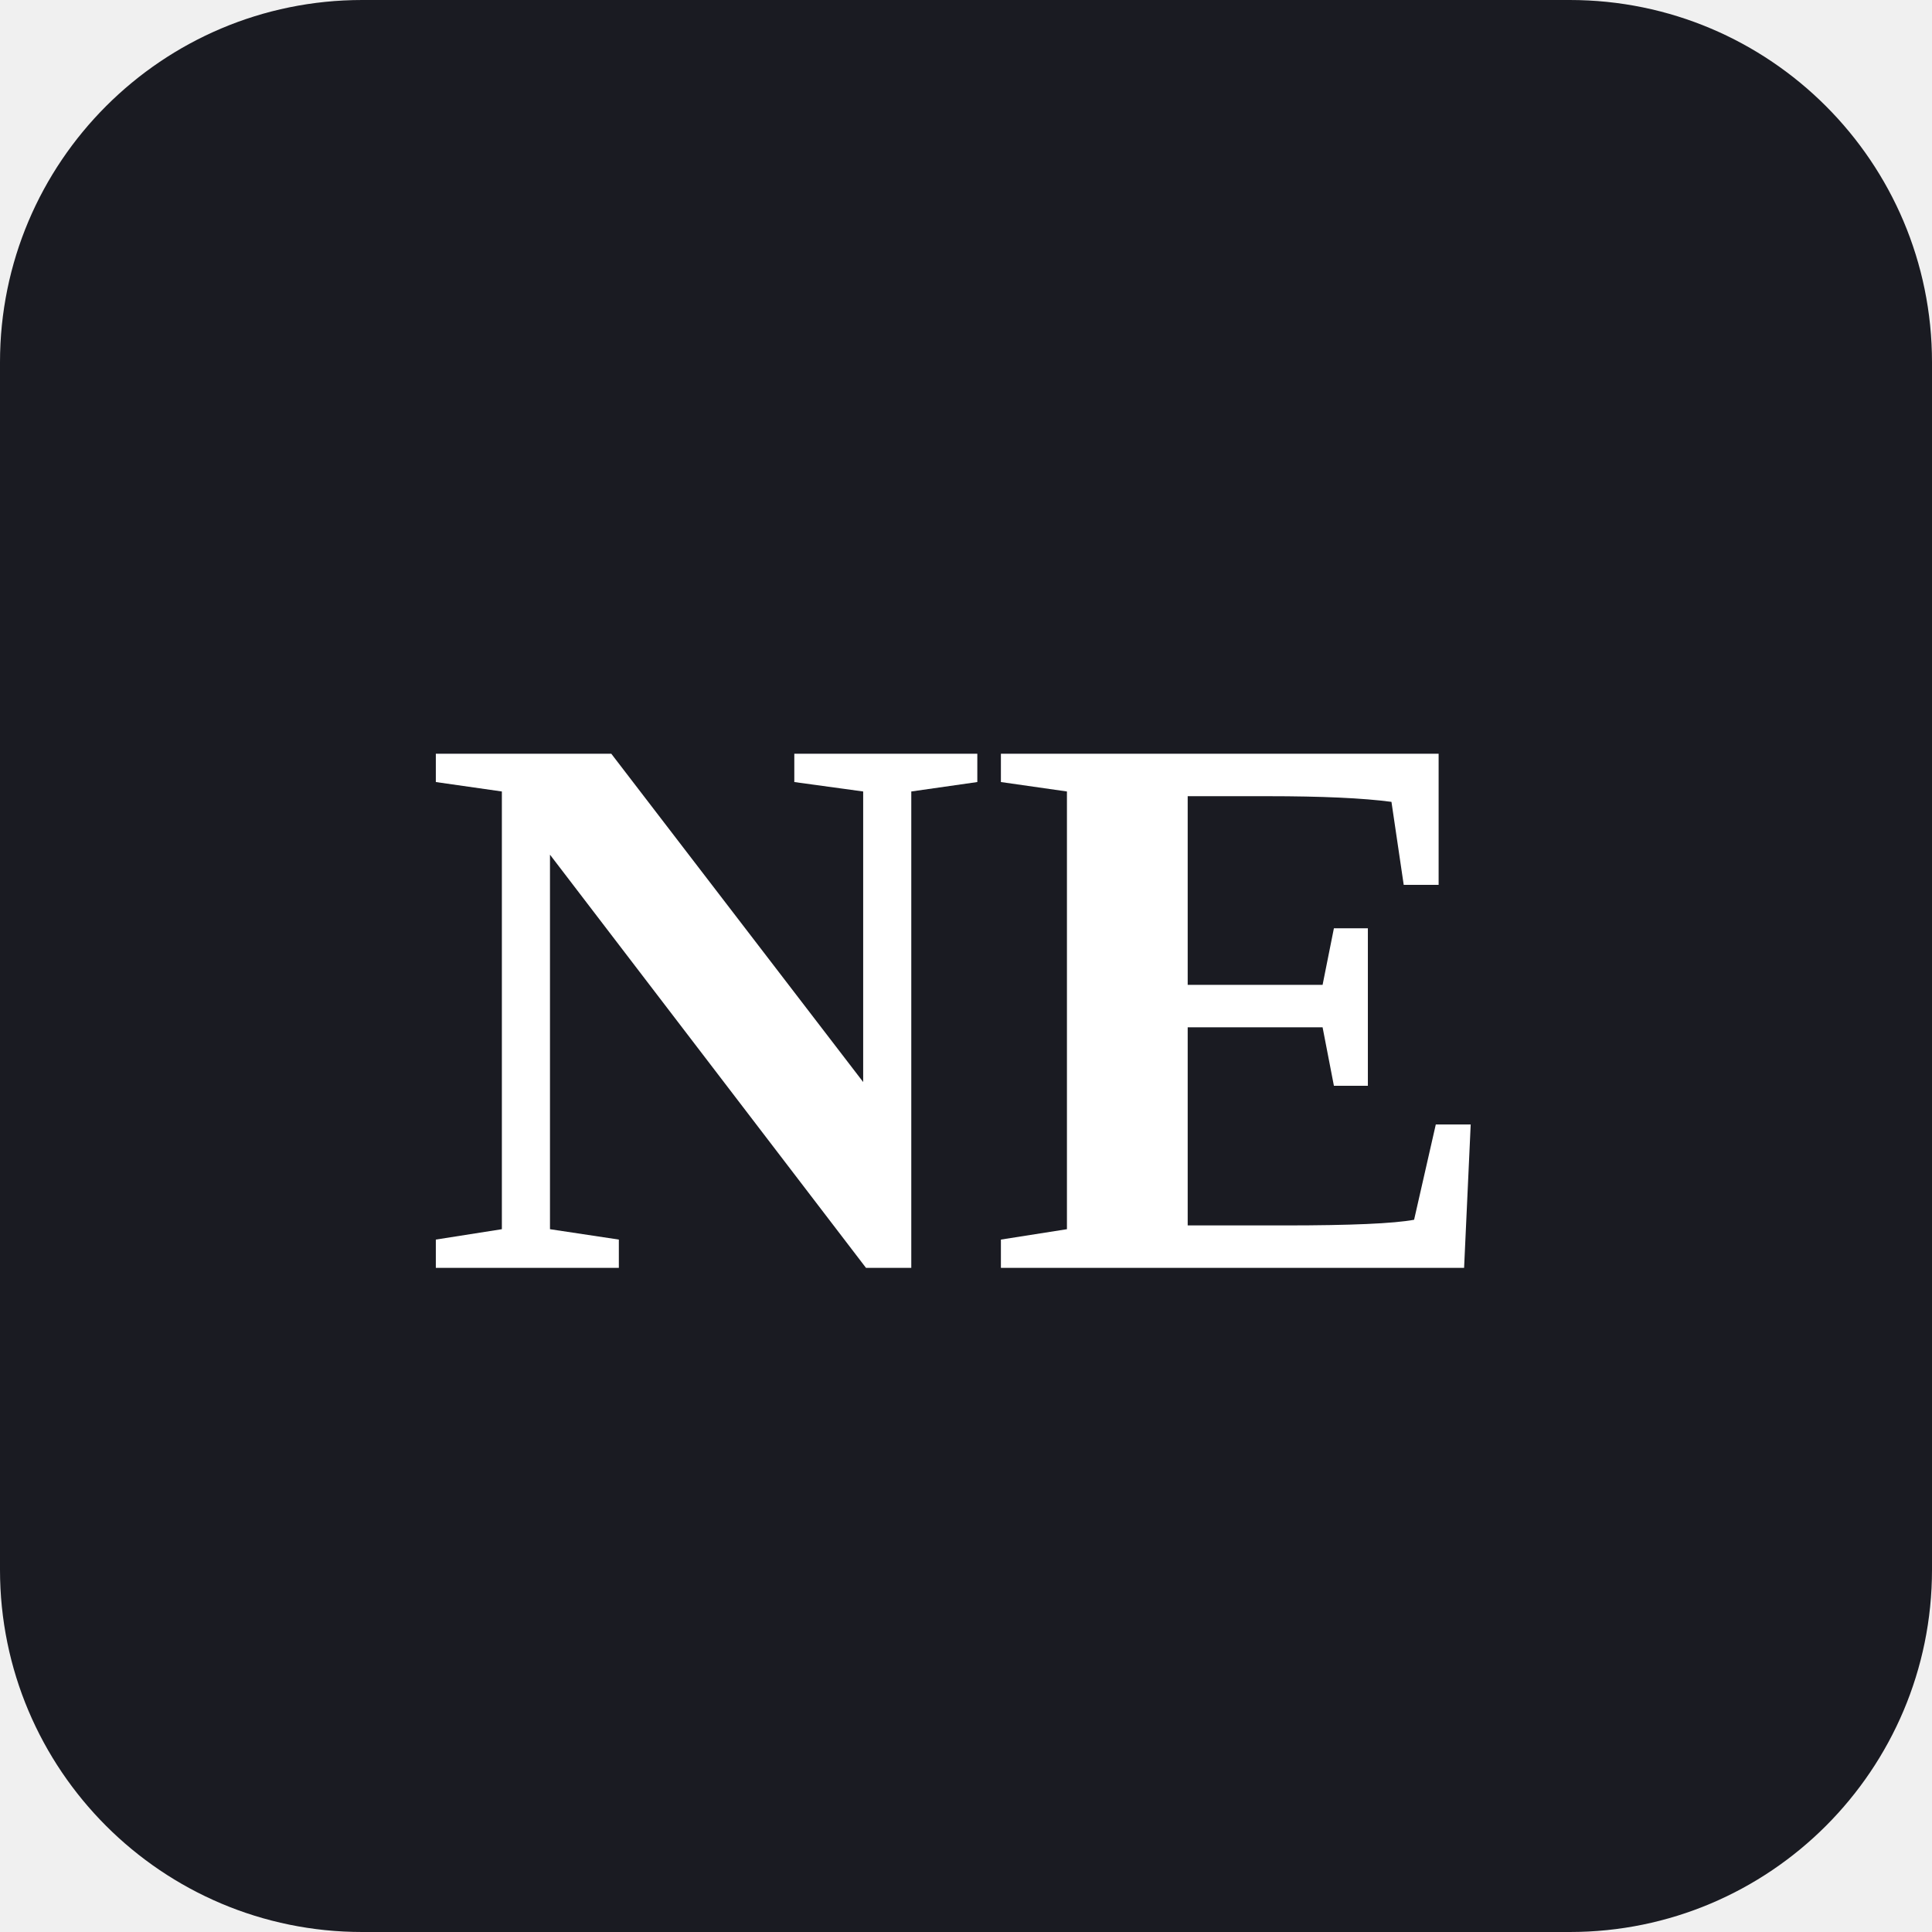
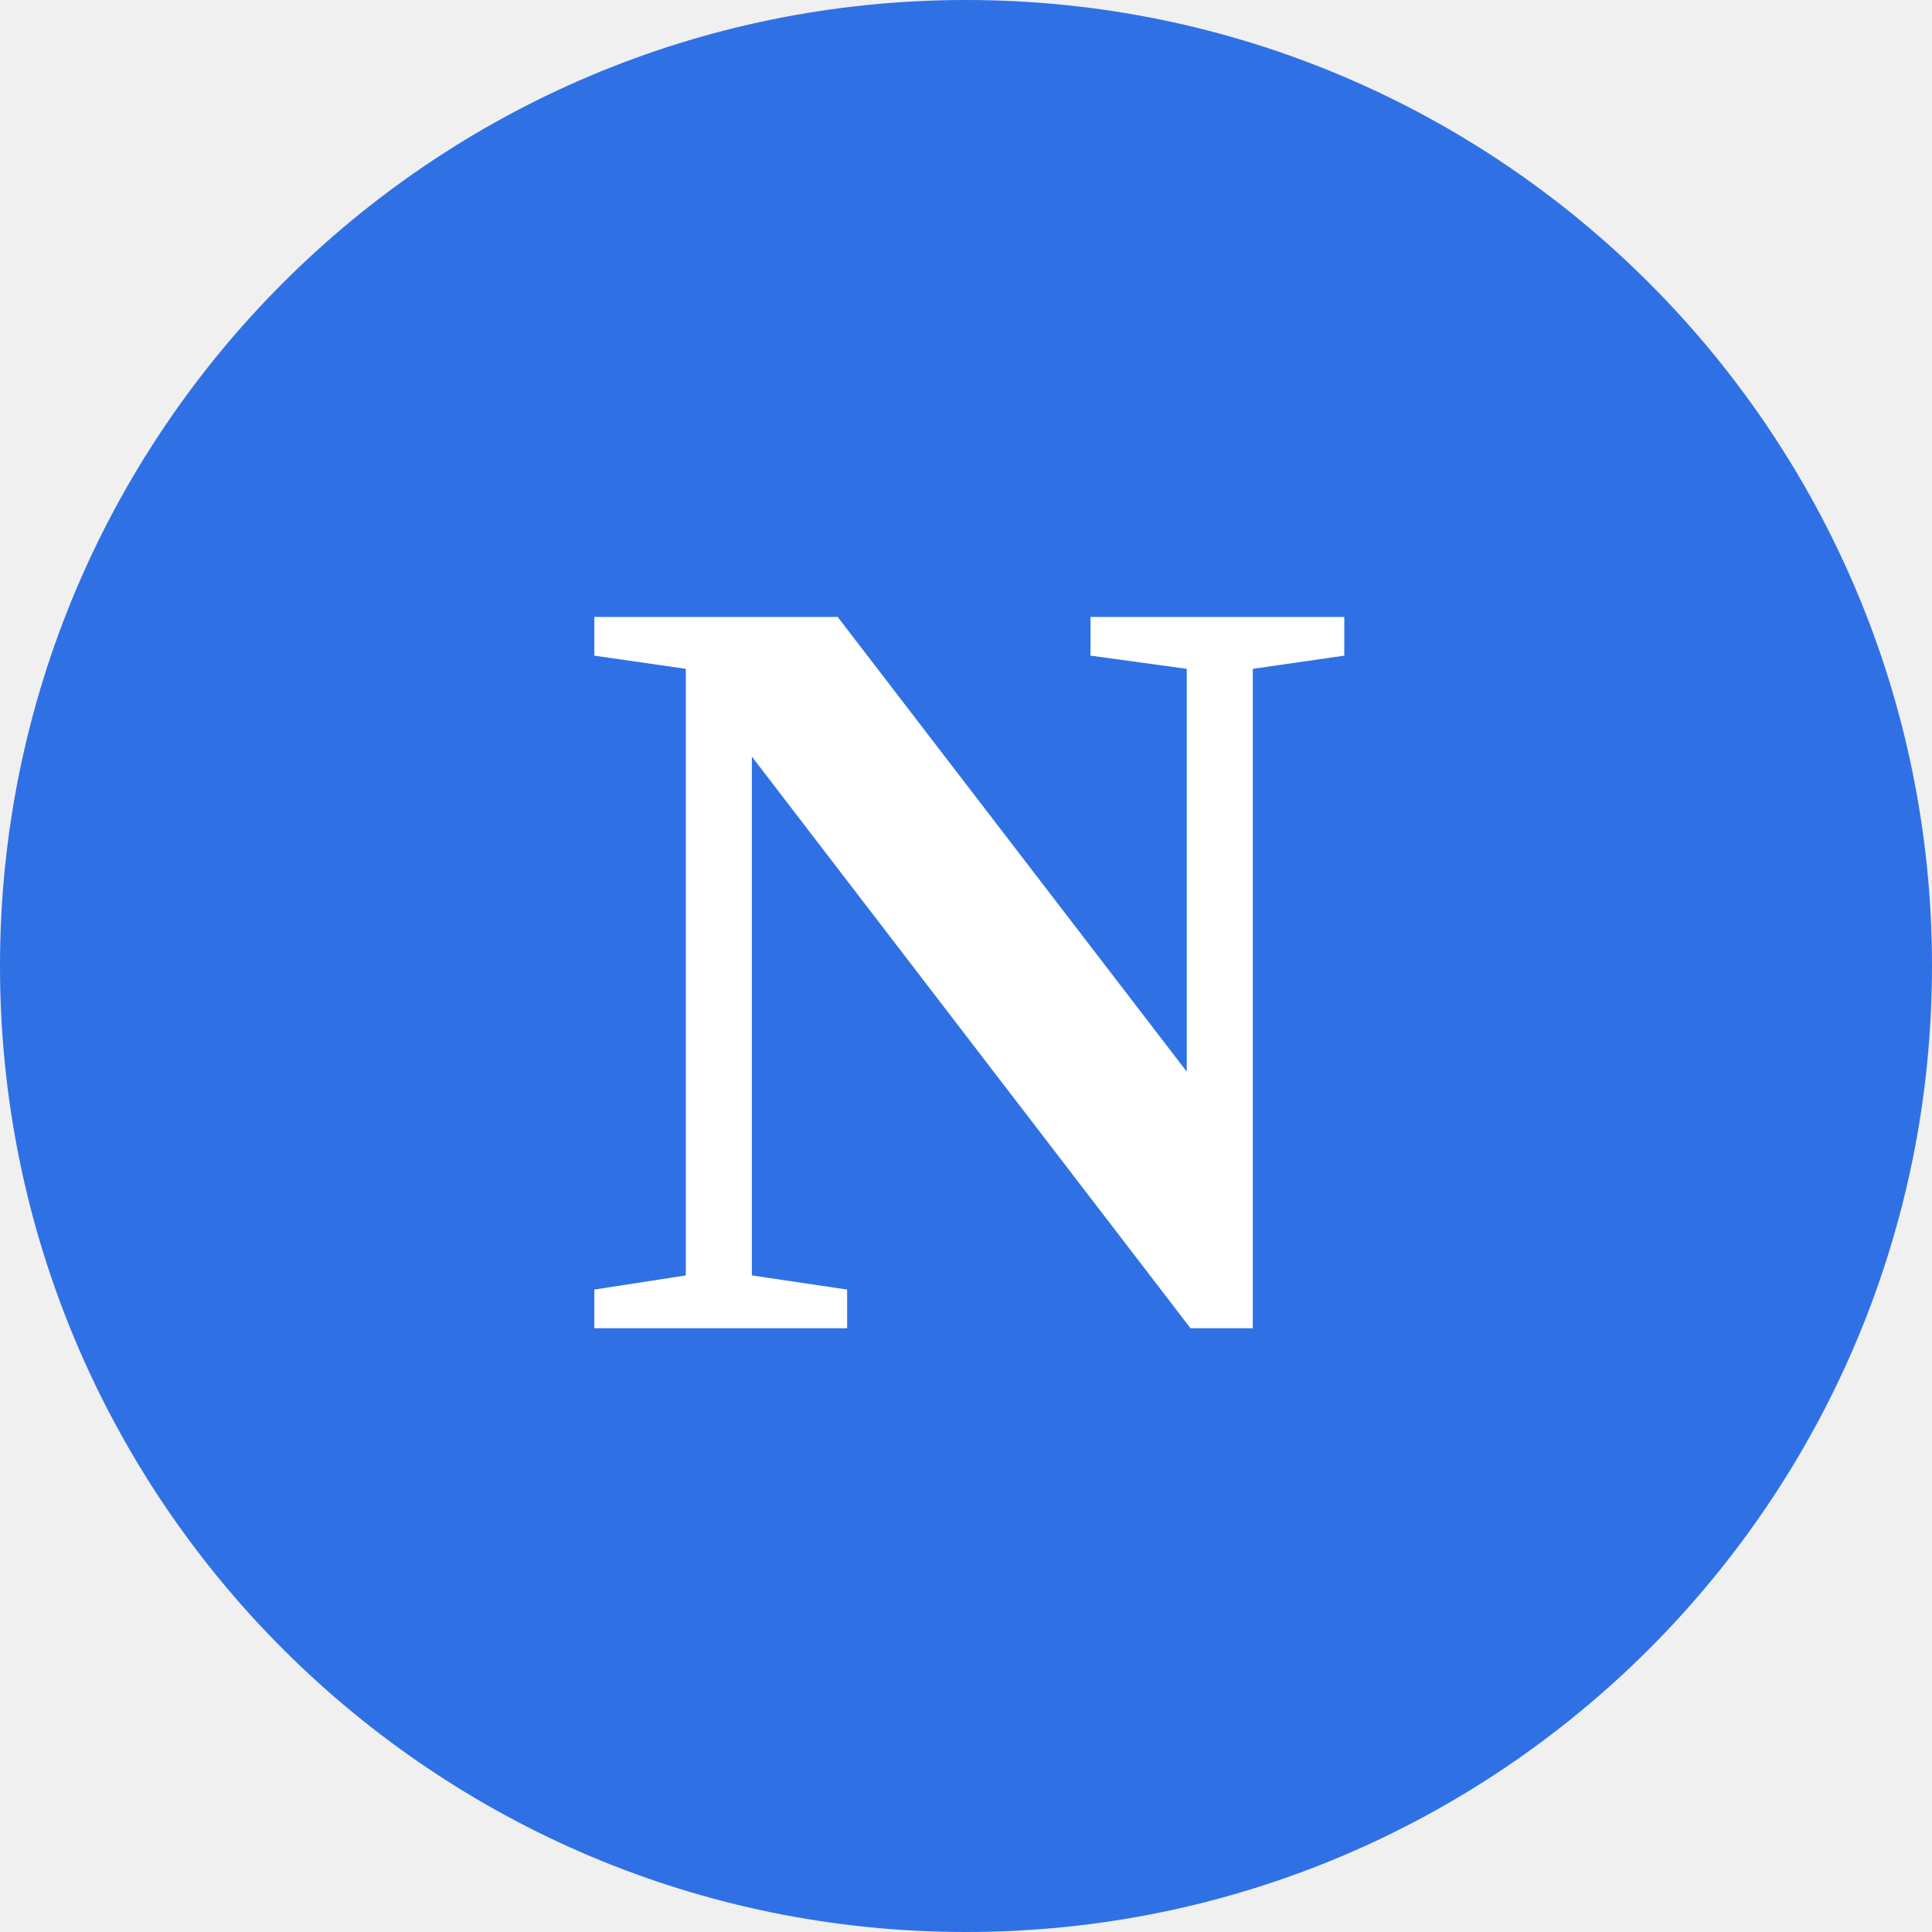
<svg xmlns="http://www.w3.org/2000/svg" viewBox="0 0 32 32">
-   <rect width="32" height="32" rx="6" fill="#1A1B22" />
-   <text x="16" y="21" font-family="Georgia, 'Times New Roman', serif" font-size="13" font-weight="bold" fill="#FFFFFF" text-anchor="middle">NE</text>
+   <circle cx="16" cy="16" r="16" fill="#2F71E5" />
+   <text x="16" y="22" font-family="Georgia, 'Times New Roman', serif" font-size="18" font-weight="bold" fill="#FFFFFF" text-anchor="middle">N</text>
</svg>
